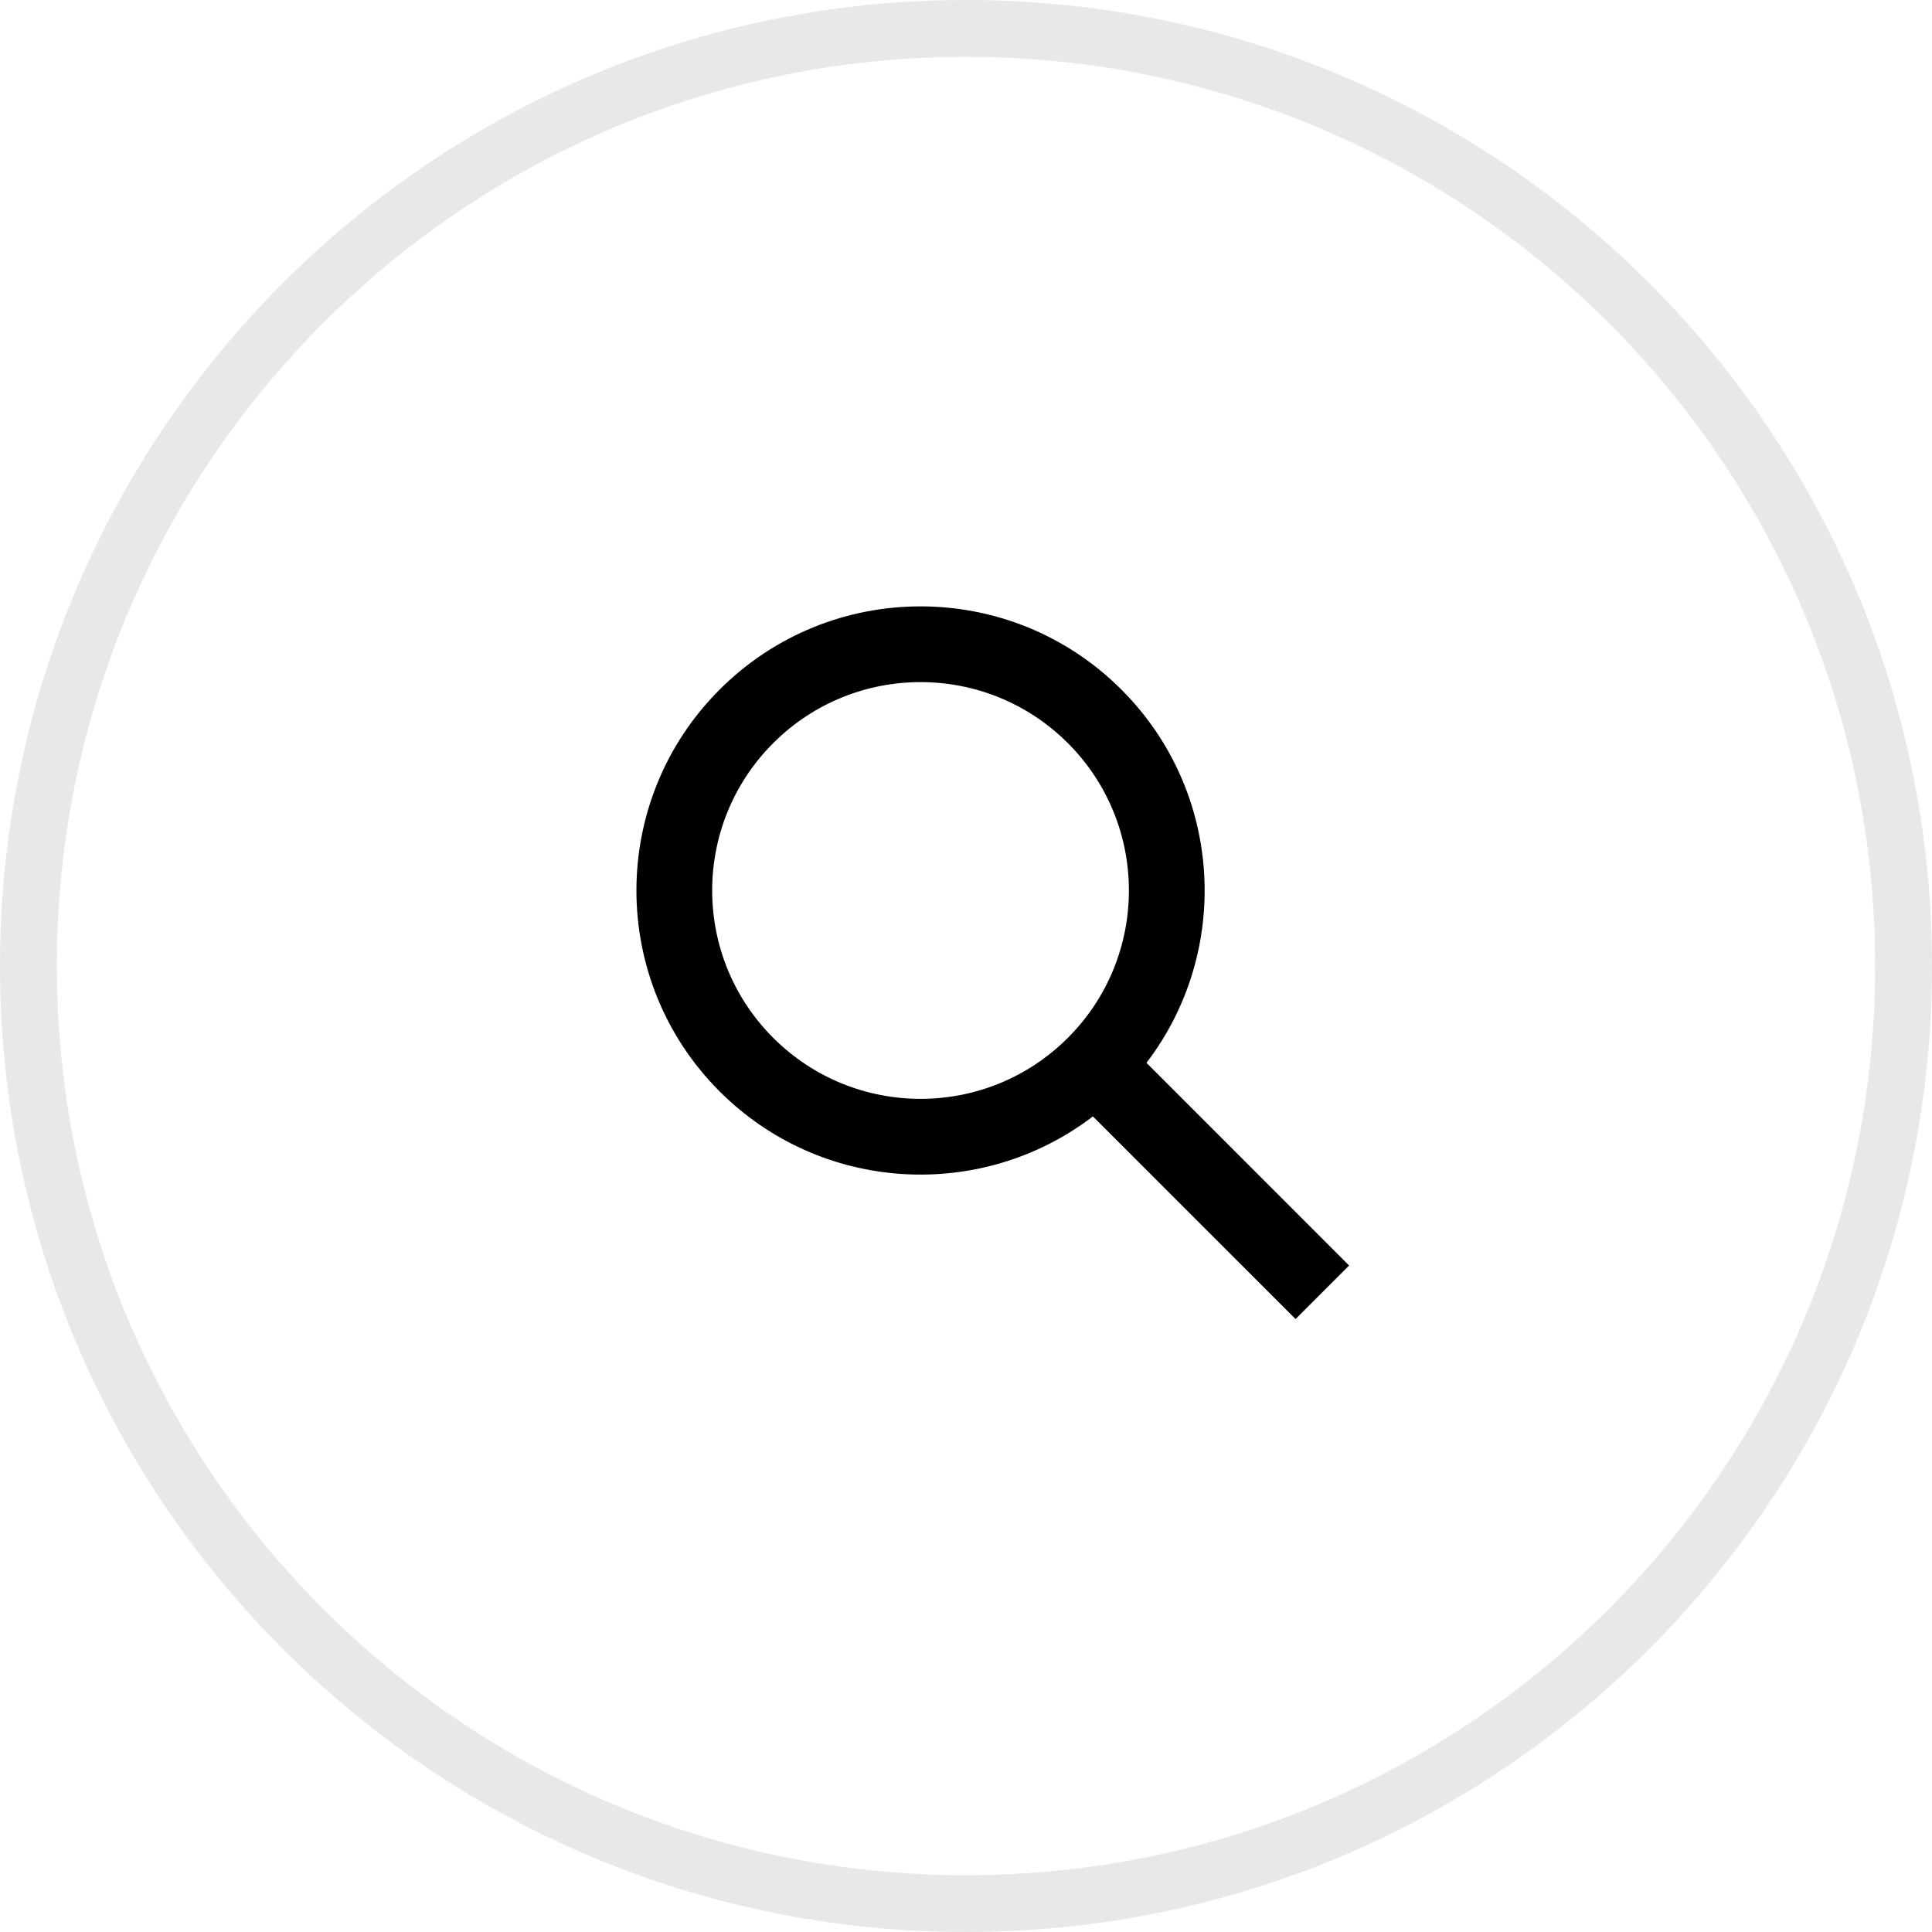
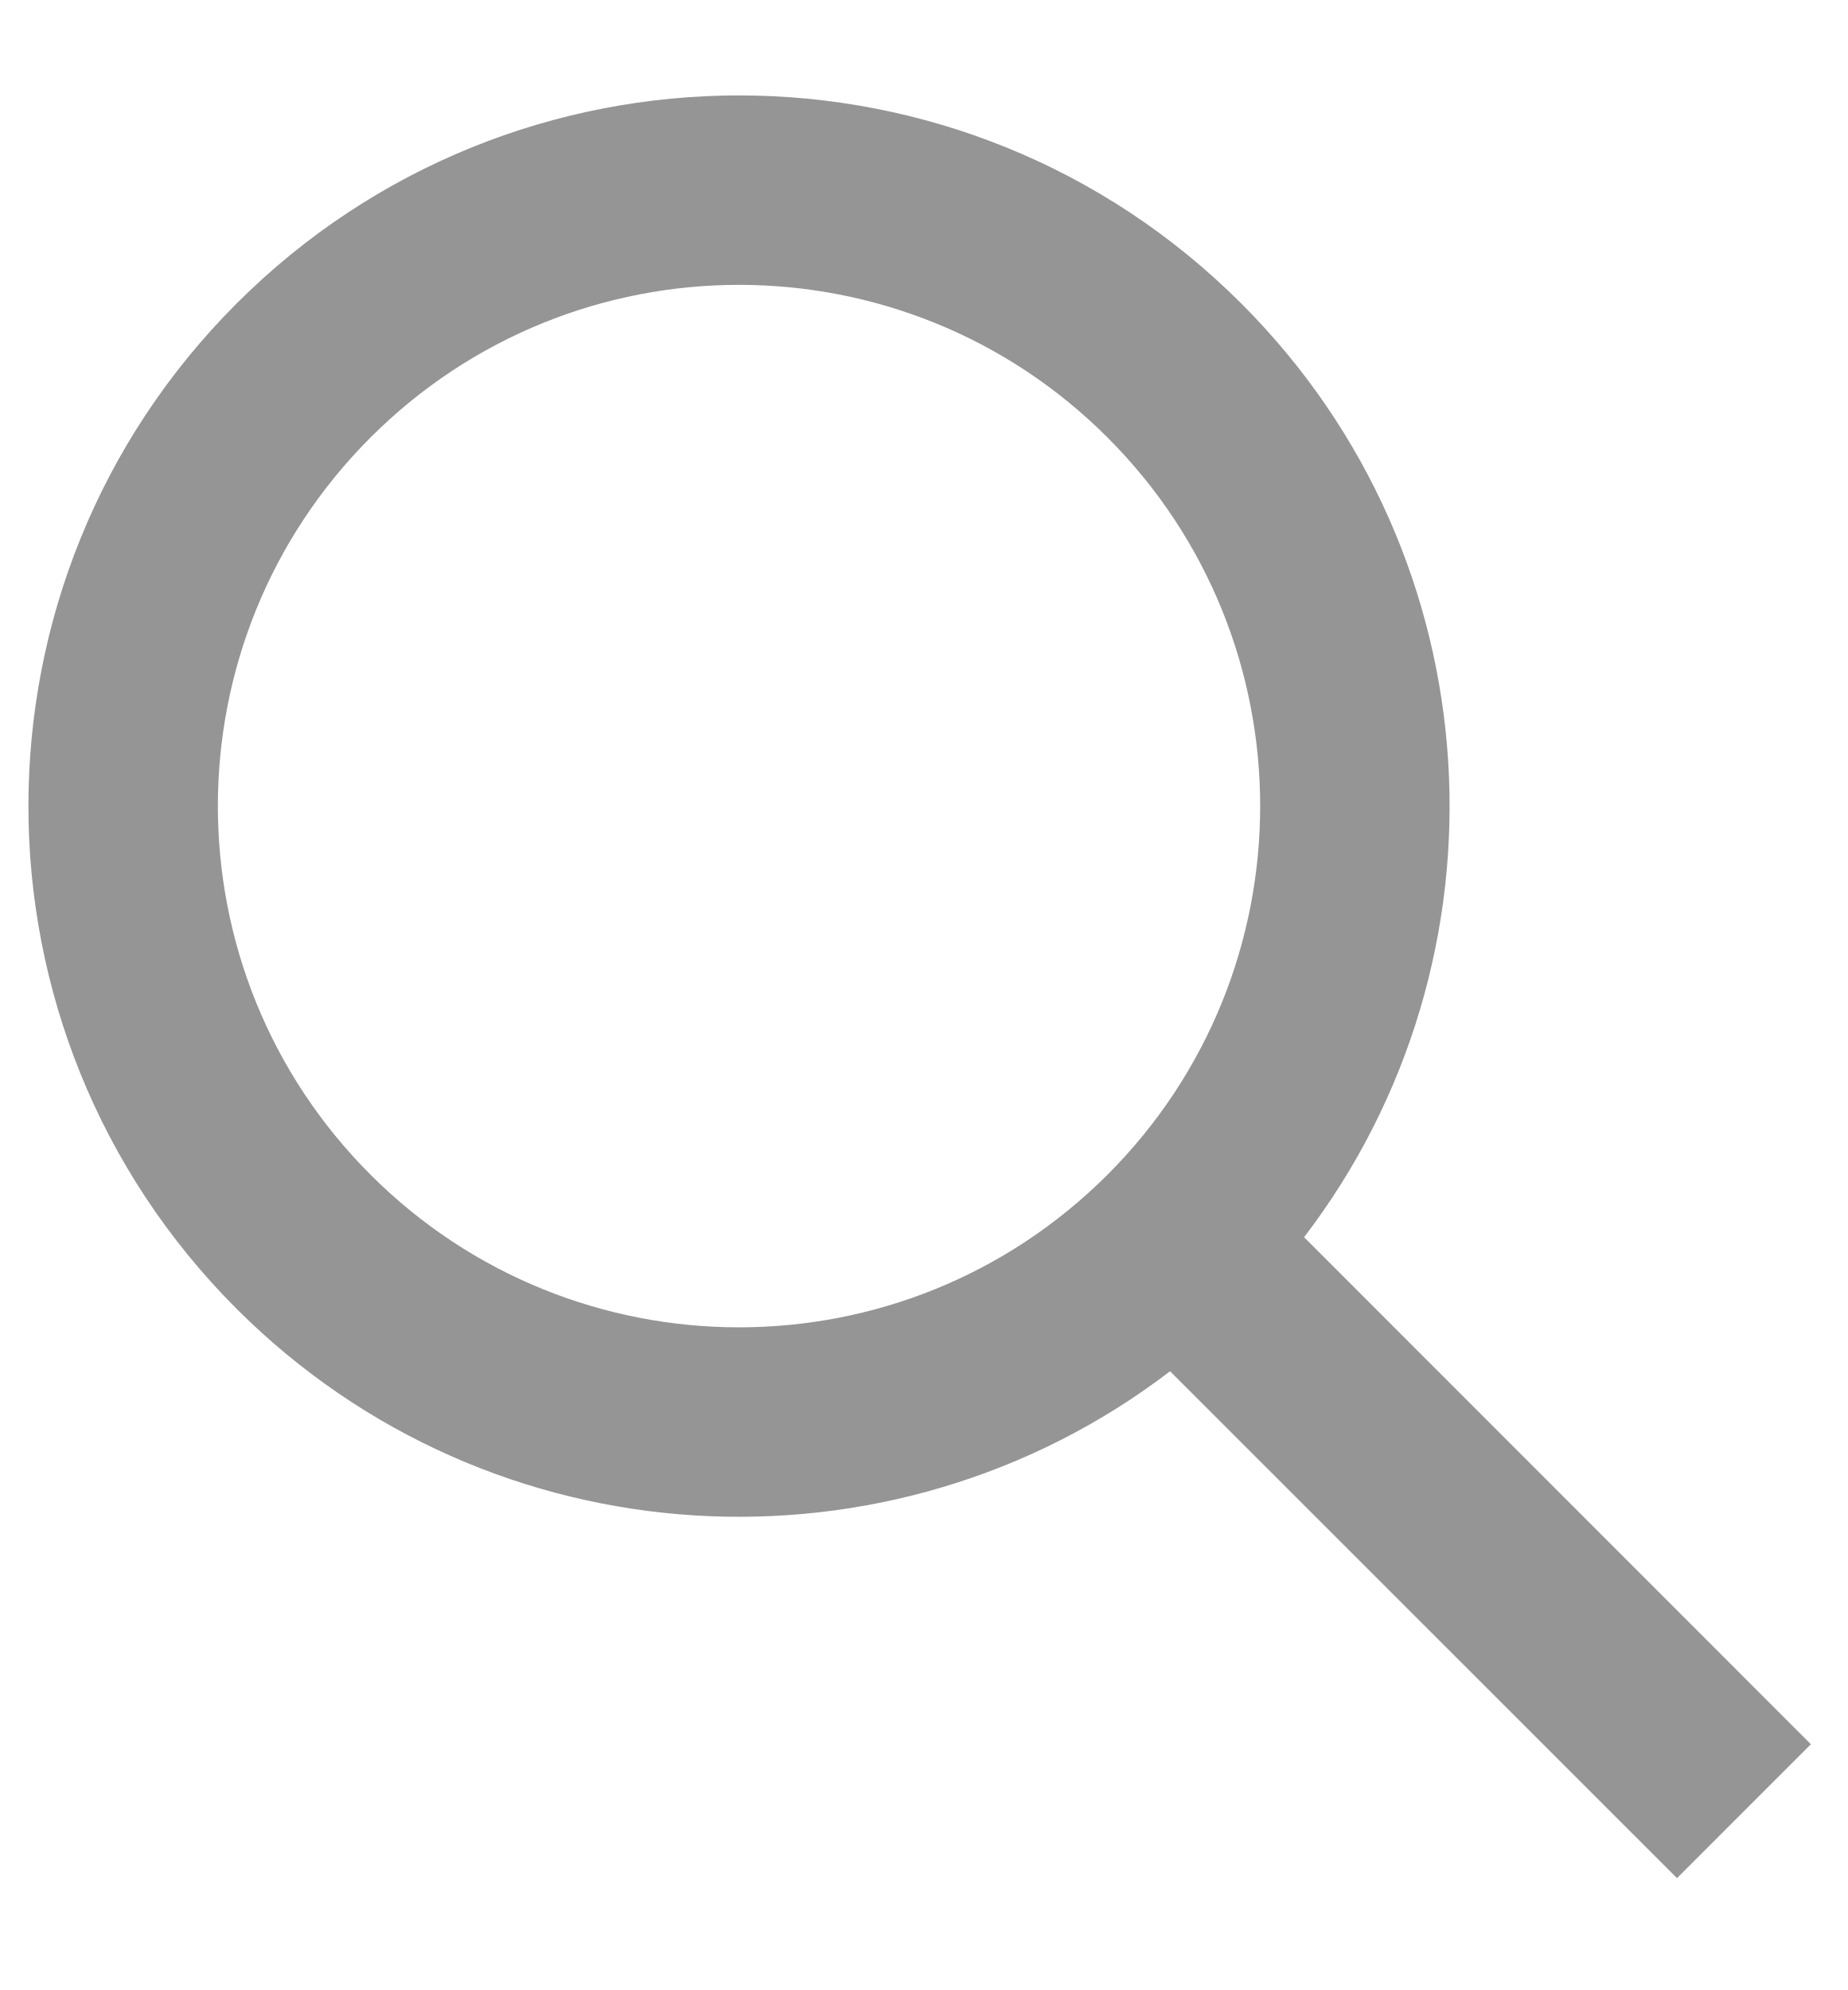
- <svg xmlns="http://www.w3.org/2000/svg" width="34" height="34" viewBox="0 0 34 34" fill="none">
-   <rect x="0.5" y="0.5" width="33" height="33" rx="16.5" stroke="#E8E8E8" />
-   <path fill-rule="evenodd" clip-rule="evenodd" d="M18.793 18.264C17.361 19.696 15.039 19.696 13.607 18.264C12.175 16.832 12.175 14.51 13.607 13.078C15.039 11.646 17.361 11.646 18.793 13.078C20.225 14.51 20.225 16.832 18.793 18.264ZM19.233 19.647C17.273 21.146 14.457 20.999 12.664 19.207C10.712 17.254 10.712 14.088 12.664 12.136C14.617 10.183 17.783 10.183 19.735 12.136C21.528 13.928 21.675 16.744 20.176 18.704L23.742 22.271L22.8 23.213L19.233 19.647Z" fill="black" />
+ <svg xmlns="http://www.w3.org/2000/svg" width="13" height="14" viewBox="0 0 13 14" fill="none">
+   <path fill-rule="evenodd" clip-rule="evenodd" d="M7.793 8.264C6.361 9.696 4.039 9.696 2.607 8.264C1.175 6.832 1.175 4.51 2.607 3.078C4.039 1.646 6.361 1.646 7.793 3.078C9.225 4.51 9.225 6.832 7.793 8.264ZM8.233 9.647C6.273 11.146 3.457 10.999 1.664 9.207C-0.288 7.254 -0.288 4.088 1.664 2.136C3.617 0.183 6.783 0.183 8.735 2.136C10.528 3.928 10.675 6.744 9.176 8.704L12.742 12.271L11.8 13.213L8.233 9.647Z" fill="#959595" />
</svg>
